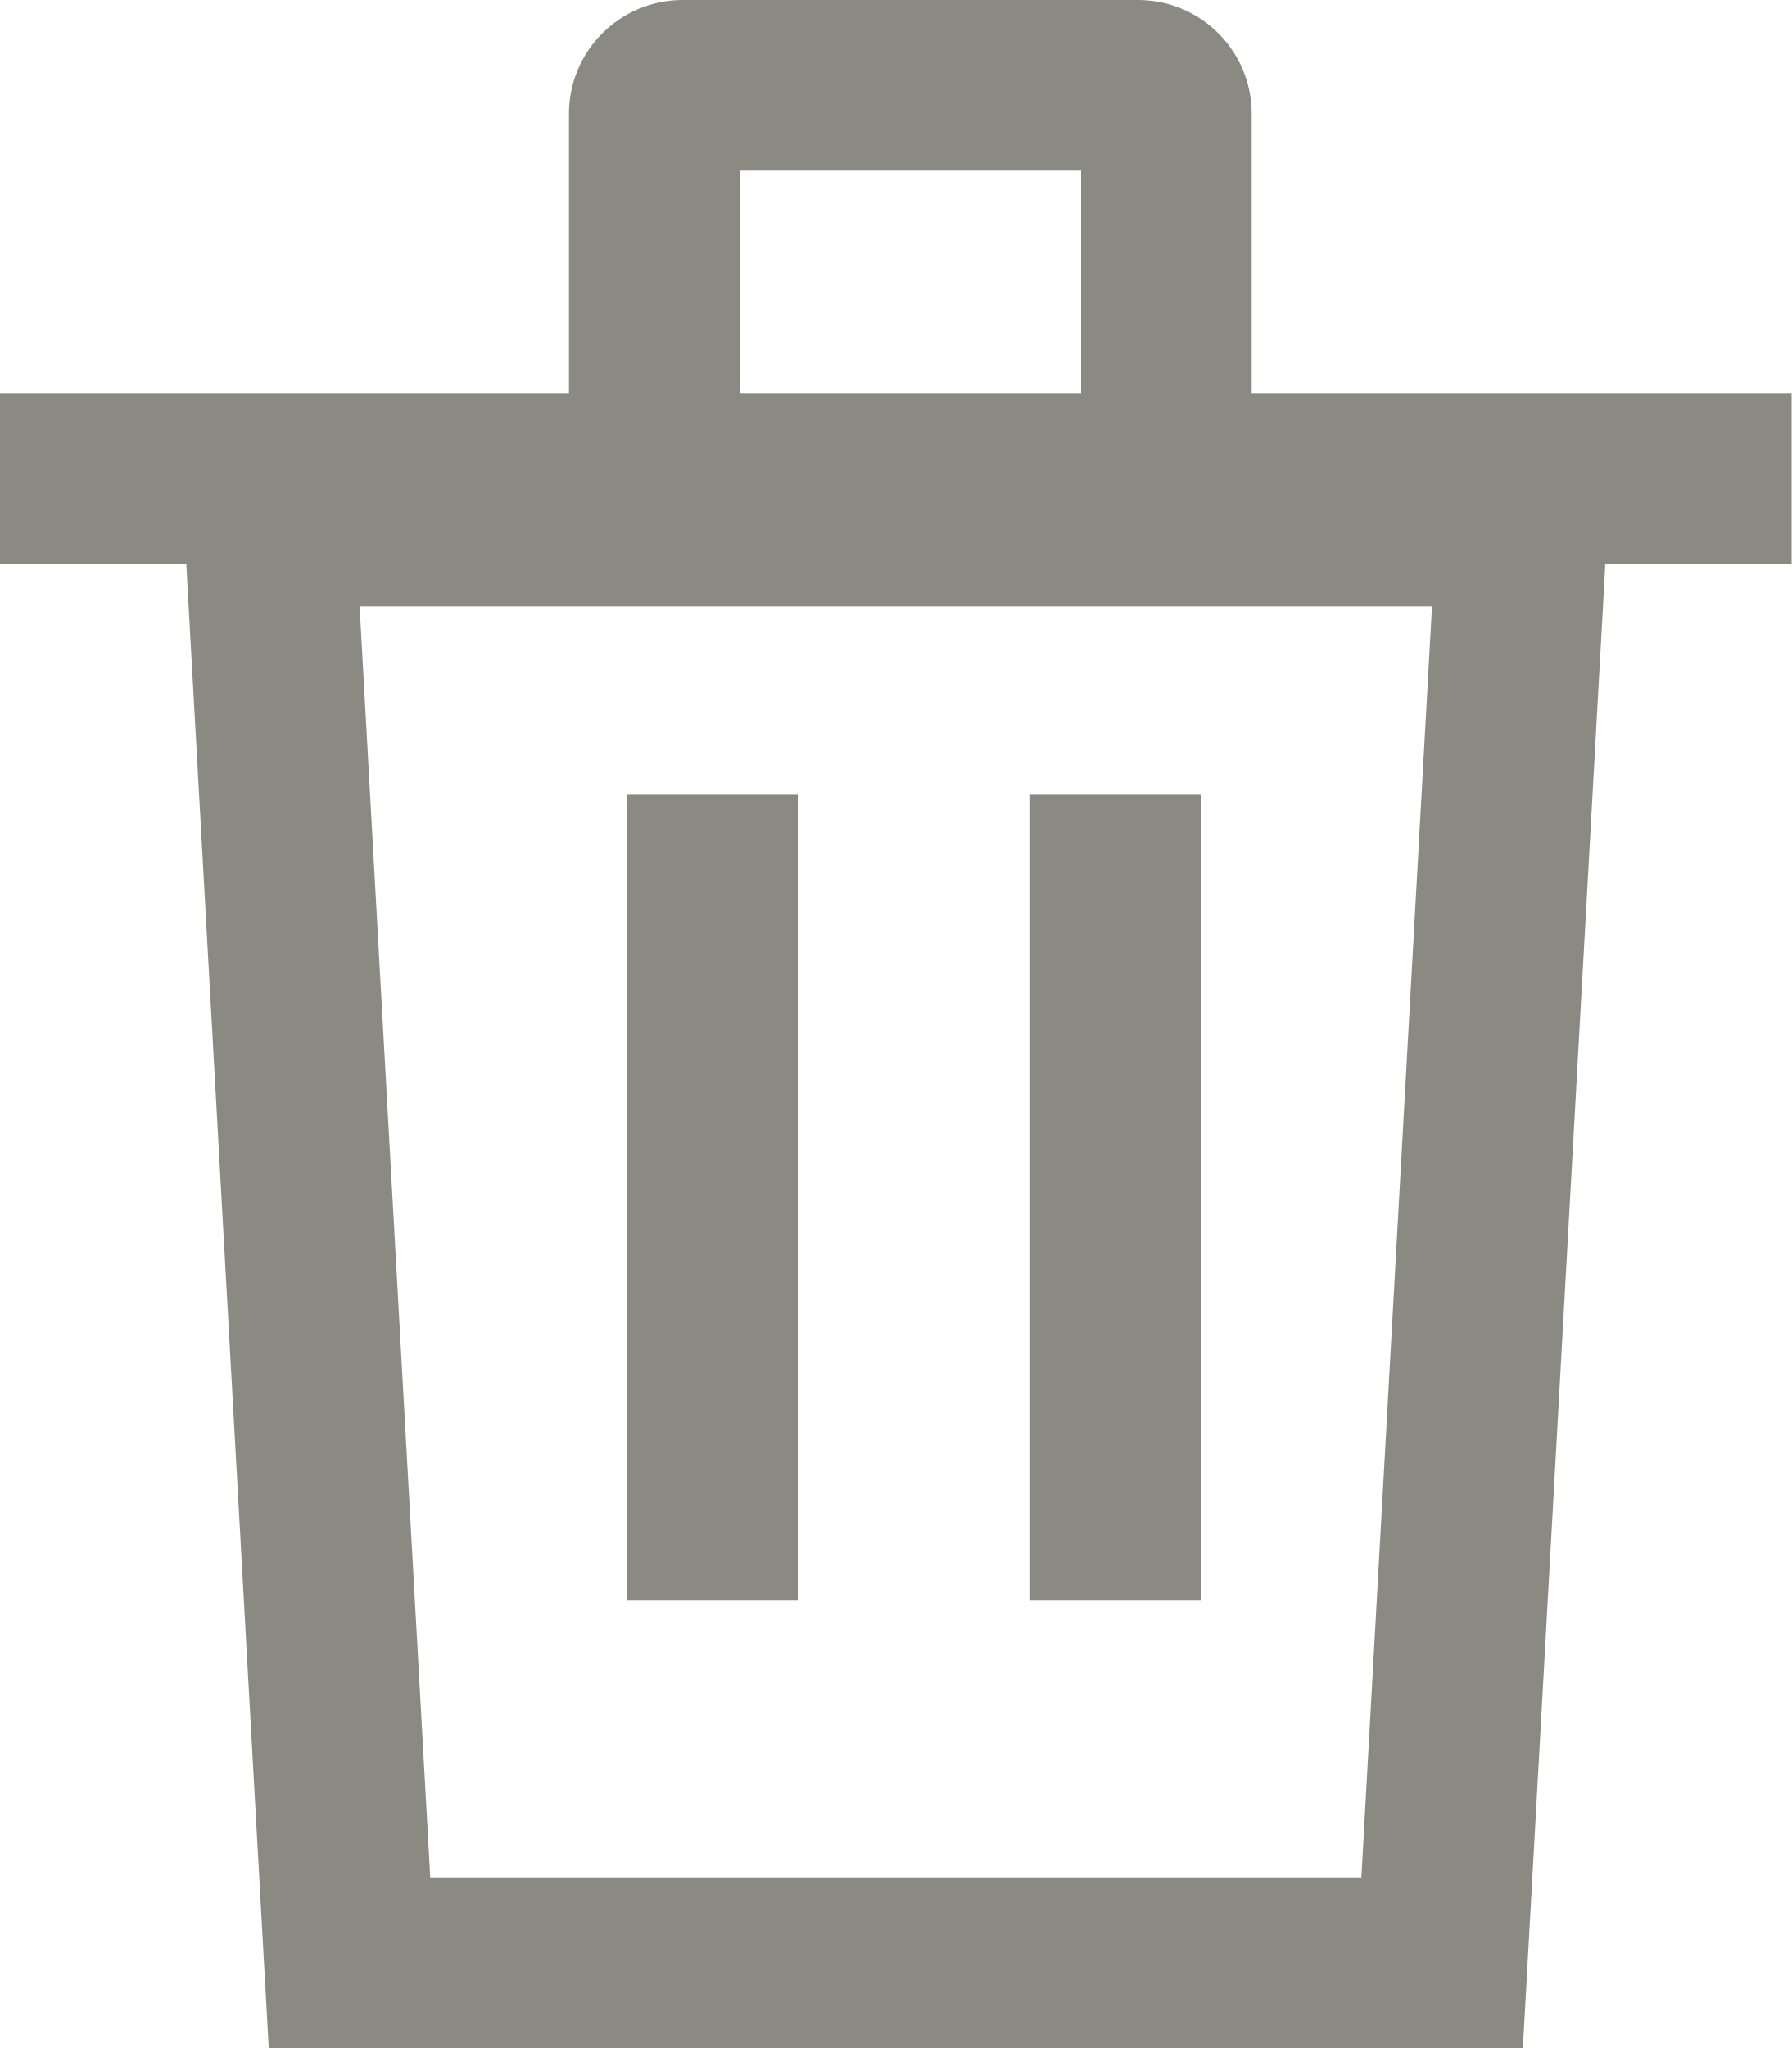
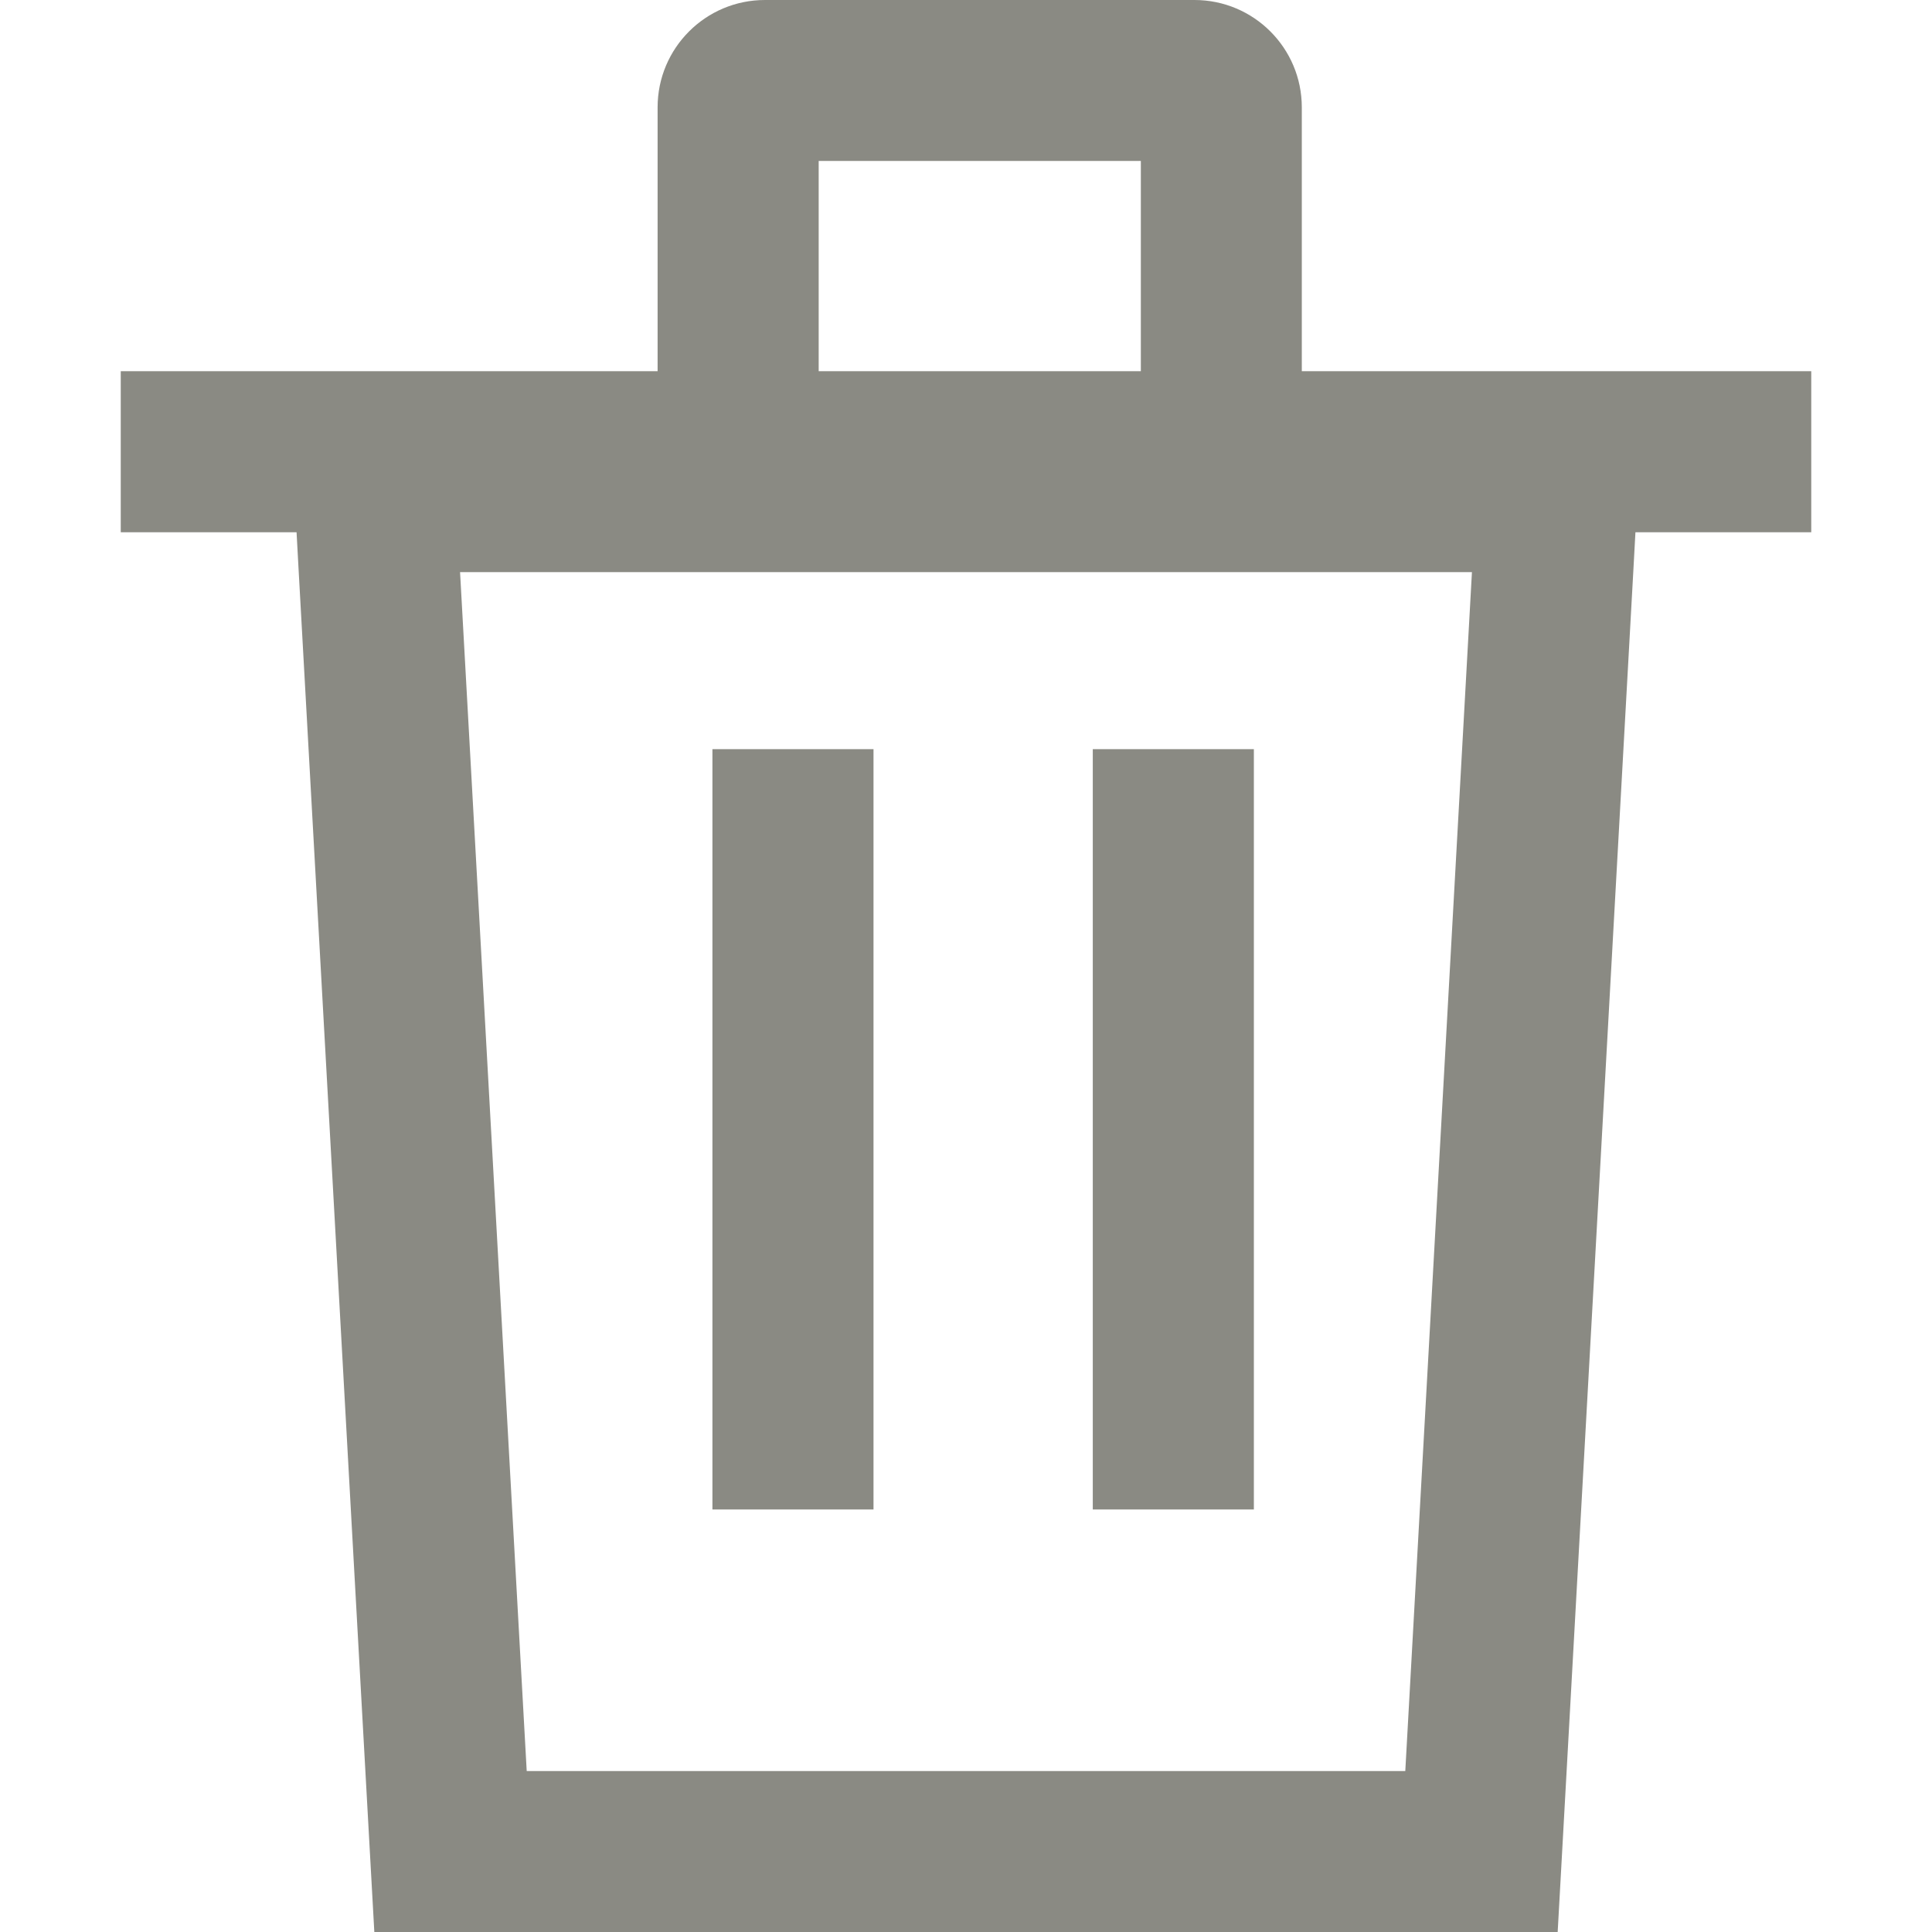
- <svg xmlns="http://www.w3.org/2000/svg" width="14" height="16" viewBox="0 0 14 16" fill="none">
-   <path fill-rule="evenodd" clip-rule="evenodd" d="M12.544 4.408H14V3.074H9.781V0.889C9.781 0.398 9.383 0 8.892 0H5.335C4.844 0 4.446 0.398 4.446 0.889V3.074H0V4.408H1.456L1.474 4.738L2.1 16H11.2H11.9L12.526 4.738L12.544 4.408ZM5.78 3.074V1.333H8.448V3.074H5.78ZM2.81 4.738L3.362 14.667H10.638L11.19 4.738H2.81ZM4.9 6.204V12.501H6.234V6.204H4.9ZM8.05 12.501V6.204H9.384V12.501H8.05Z" fill="#8A8A83" />
+ <svg xmlns="http://www.w3.org/2000/svg" width="16" height="16" viewBox="0 0 16 16" fill="none">
+   <path fill-rule="evenodd" clip-rule="evenodd" d="M13.544 4.408H15V3.074H10.781V0.889C10.781 0.398 10.383 0 9.892 0H6.335C5.844 0 5.446 0.398 5.446 0.889V3.074H1V4.408H2.456L2.474 4.738L3.1 16H12.2H12.9L13.526 4.738L13.544 4.408ZM6.78 3.074V1.333H9.448V3.074H6.78ZM3.81 4.738L4.362 14.667H11.638L12.19 4.738H3.81ZM5.9 6.204V12.501H7.234V6.204H5.9ZM9.05 12.501V6.204H10.384V12.501H9.05Z" fill="#8A8A83" />
</svg>
